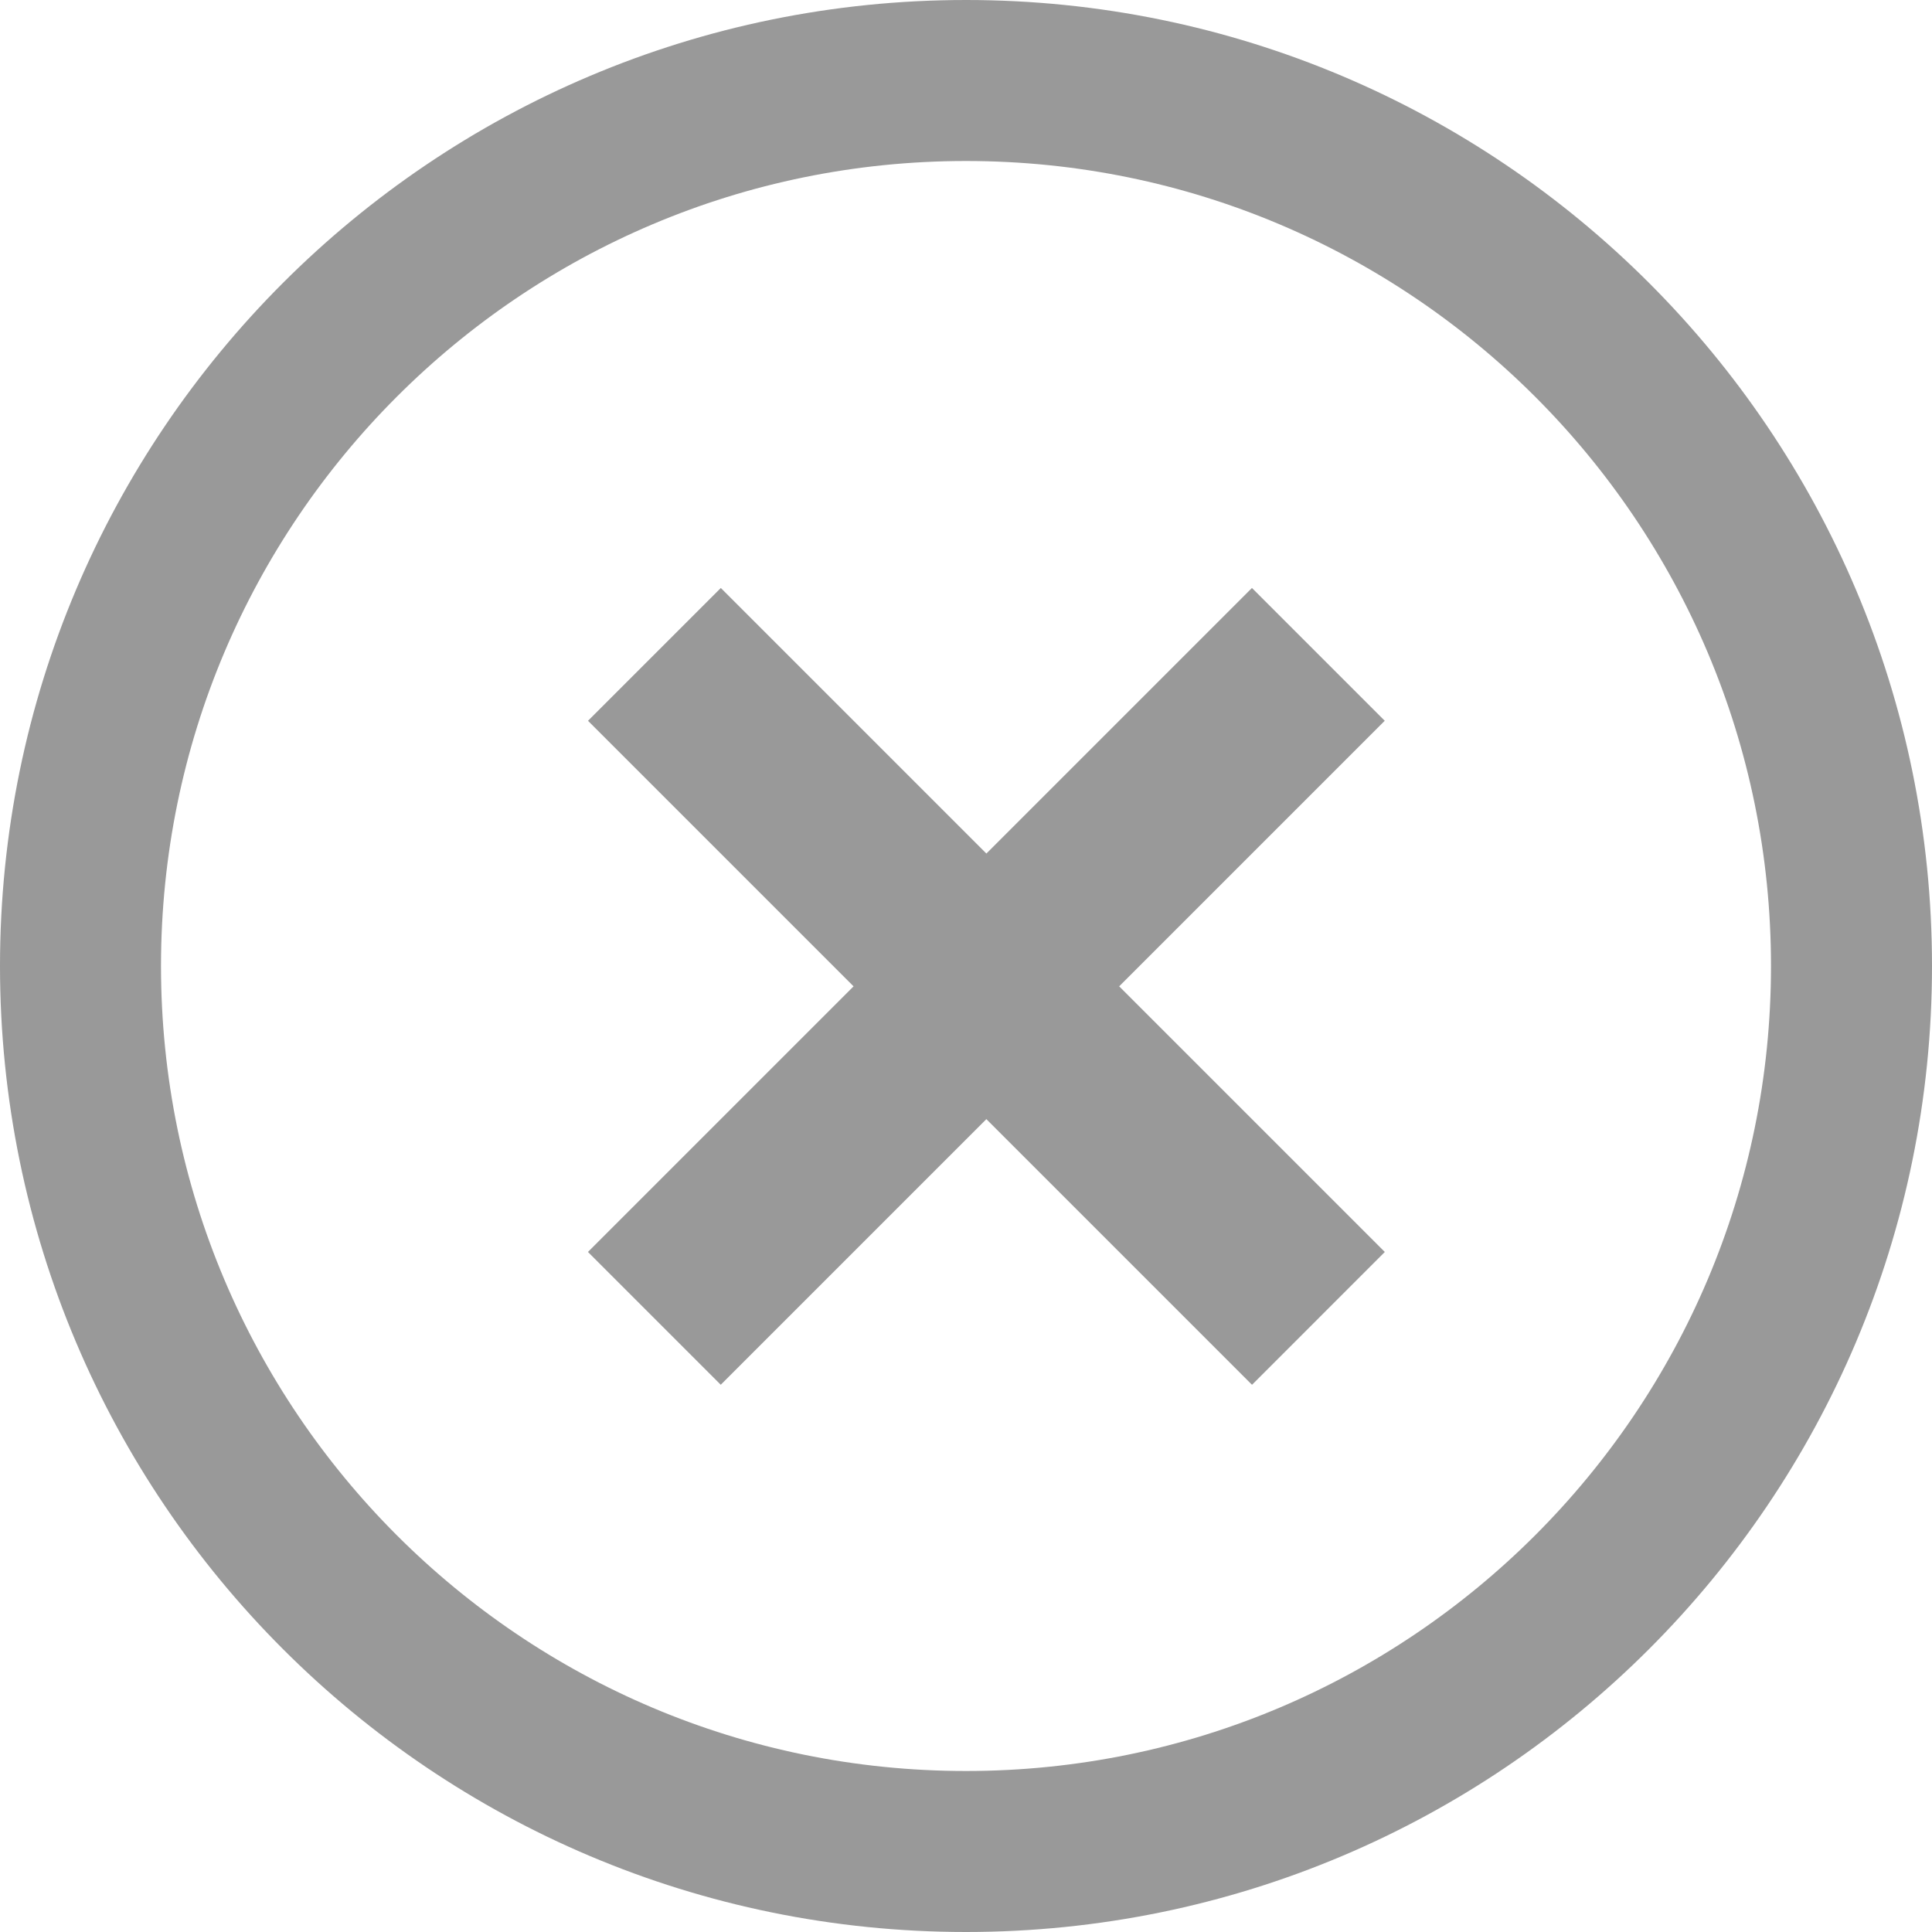
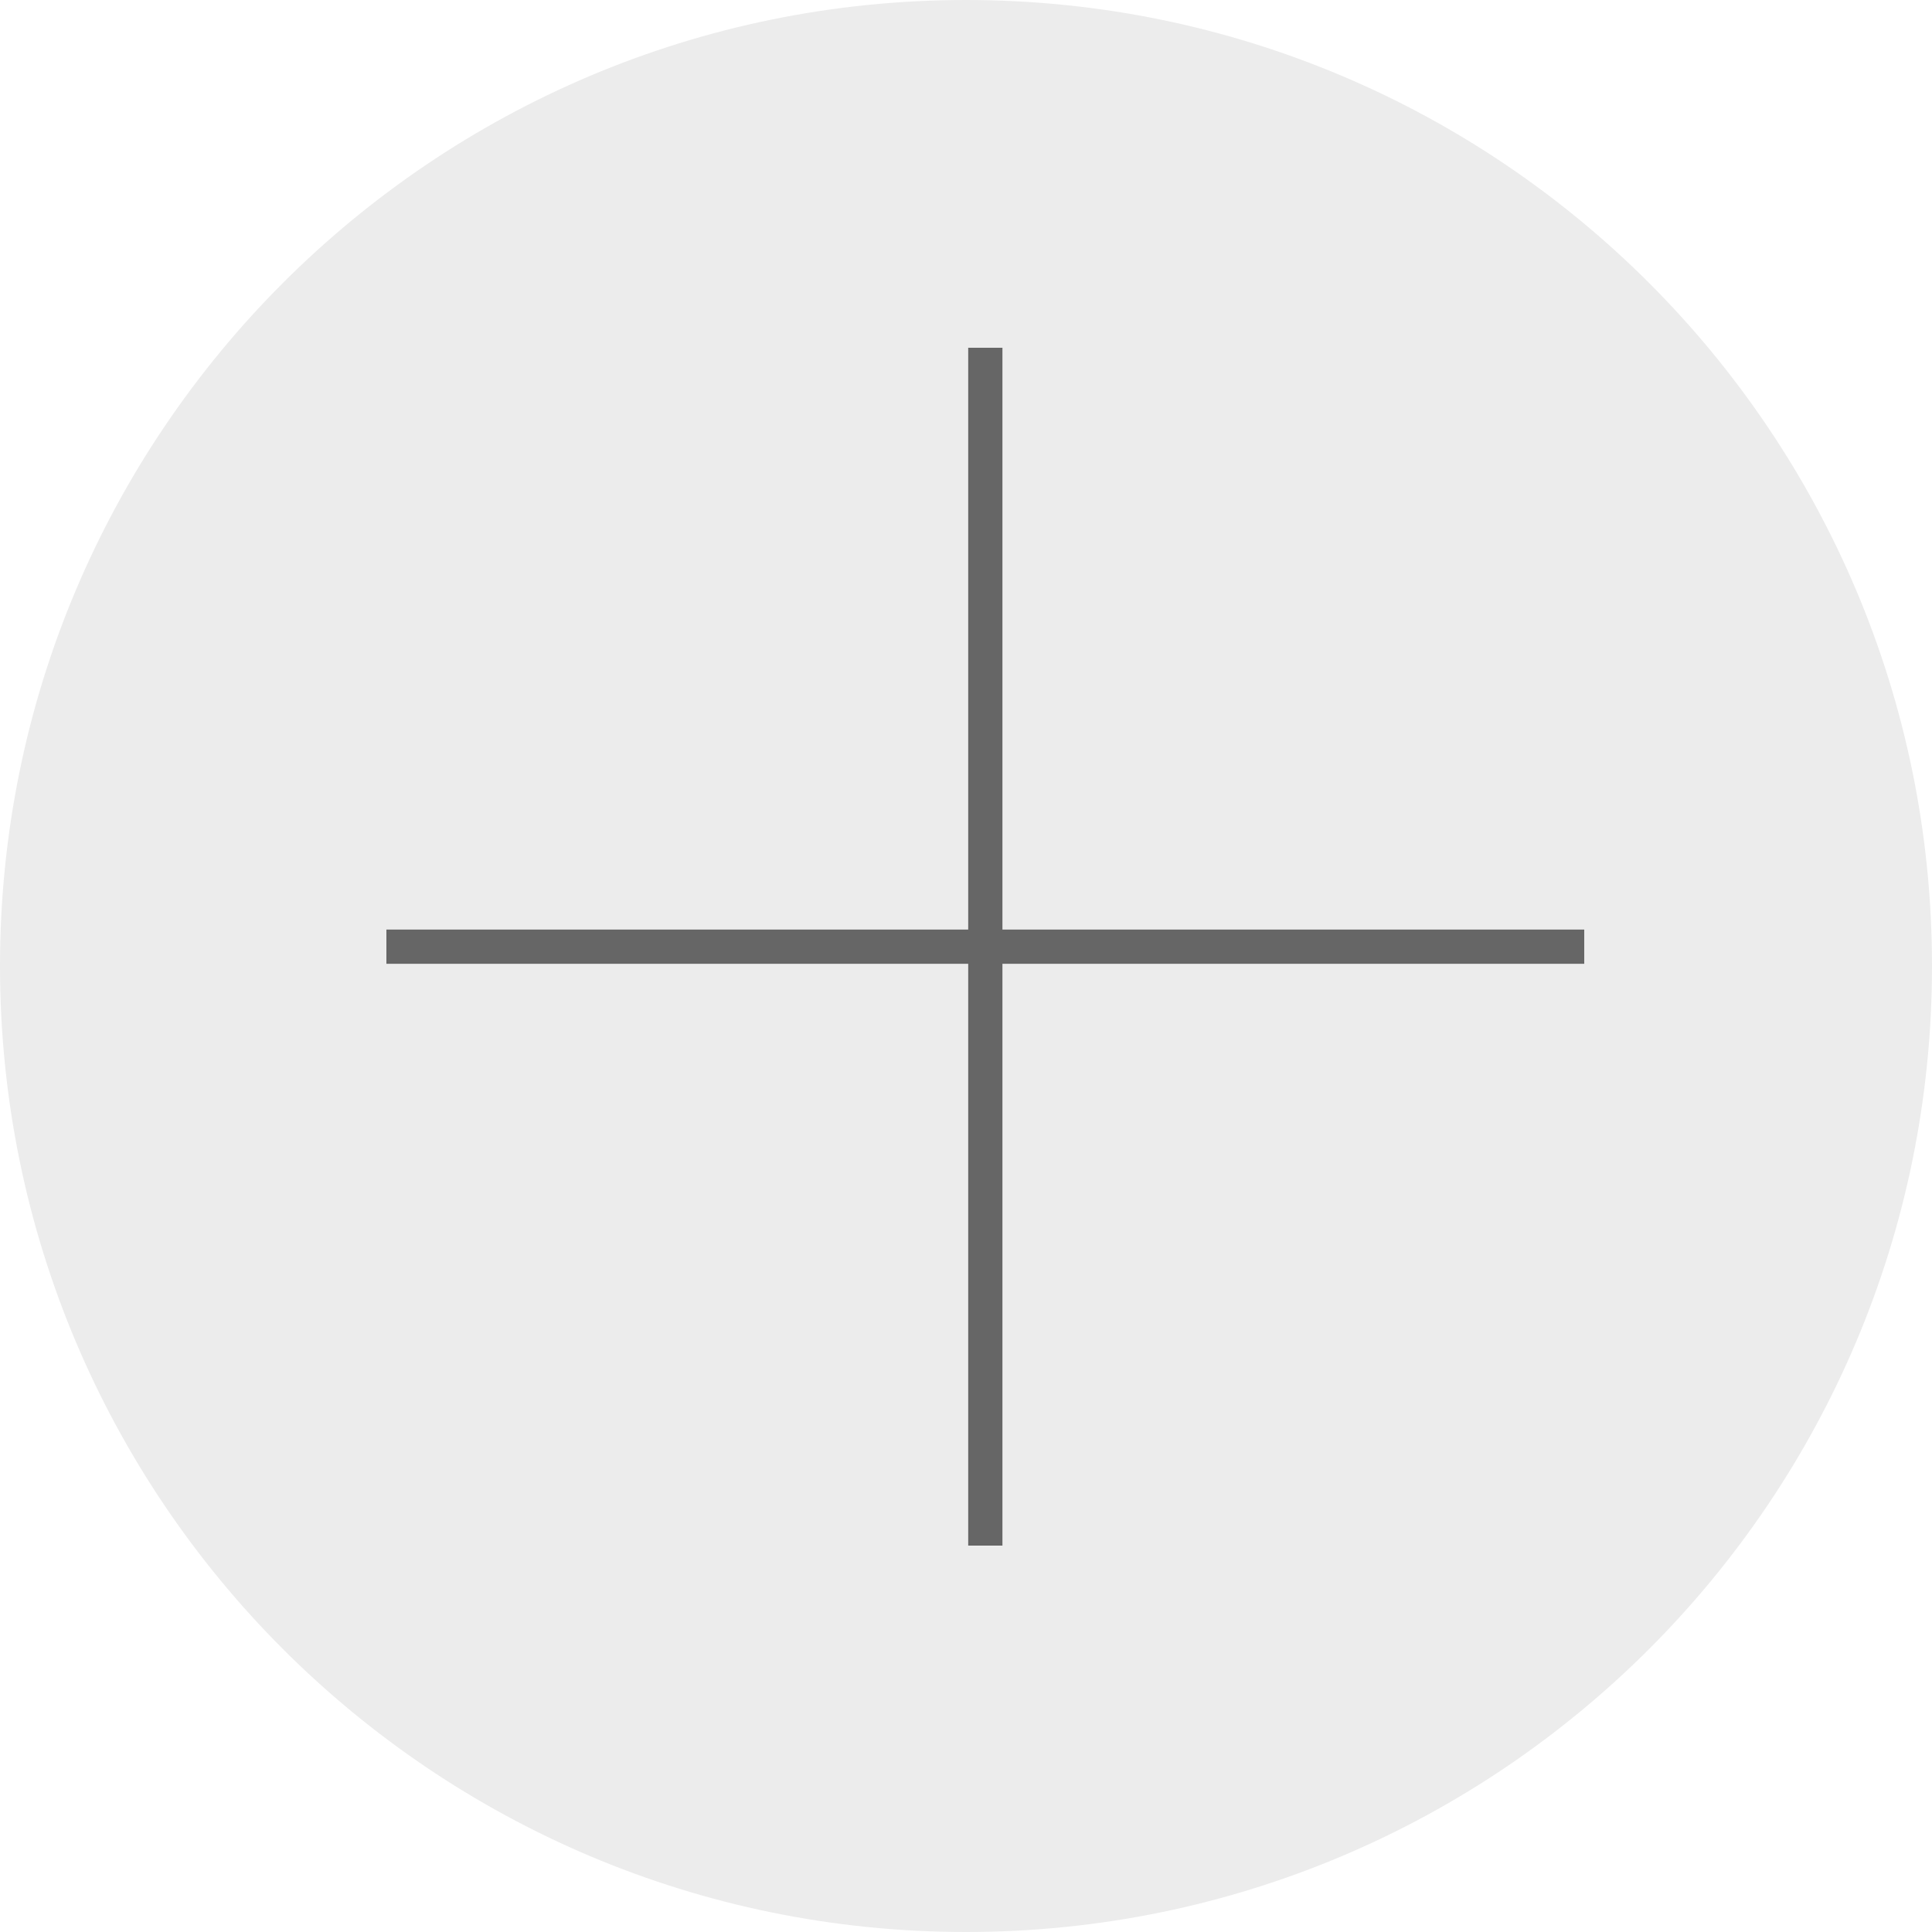
- <svg xmlns="http://www.w3.org/2000/svg" width="24" height="24" viewBox="0 0 24 24" fill="none">
-   <rect x="8.954" y="7.304" width="11.665" height="2.333" transform="rotate(45 8.95386 7.30435)" fill="#999999" />
-   <rect x="7.304" y="15.552" width="11.665" height="2.333" transform="rotate(-45 7.30432 15.5524)" fill="#999999" />
-   <circle cx="12" cy="12" r="11" stroke="#999999" stroke-width="2" />
+ <svg xmlns="http://www.w3.org/2000/svg" width="50" height="50" fill="none">
+   <circle cx="25" cy="25" fill="#ECECEC" r="25" />
+   <path fill-rule="evenodd" clip-rule="evenodd" d="M25.057 24.057V9h.886v15.057H41v.886H25.943V40h-.886V24.943H10v-.886h15.057z" fill="#666" />
</svg>
